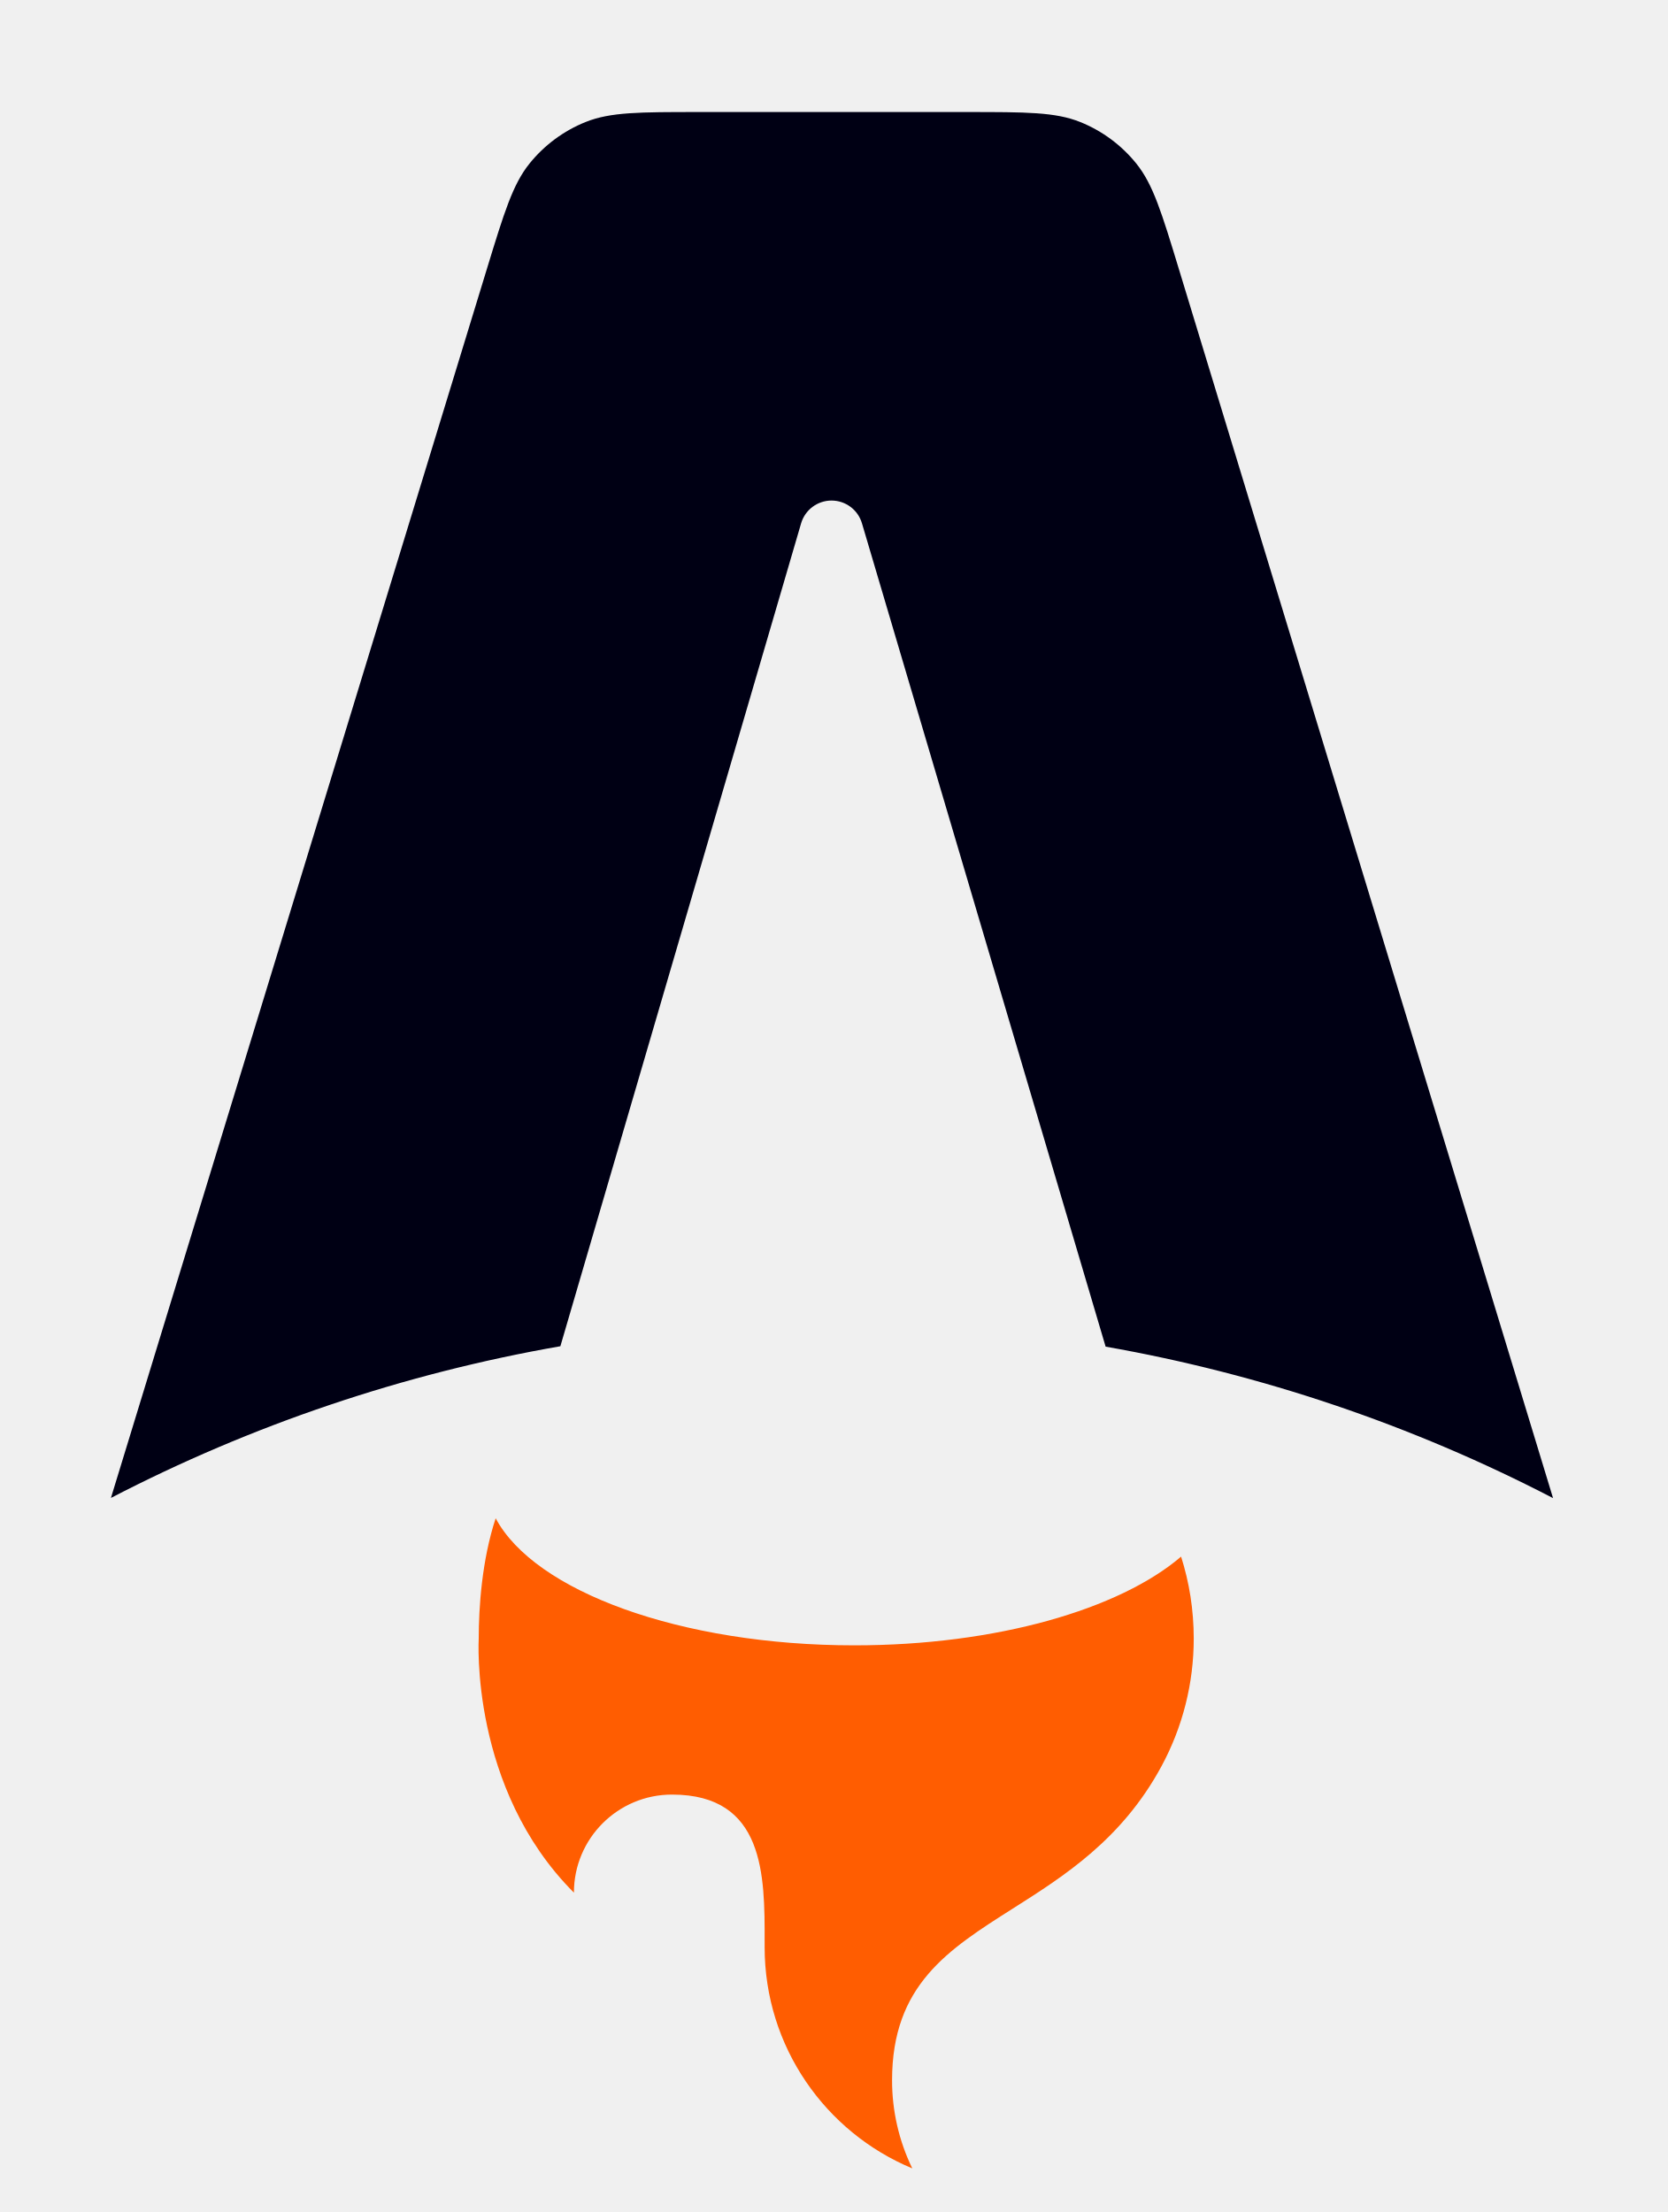
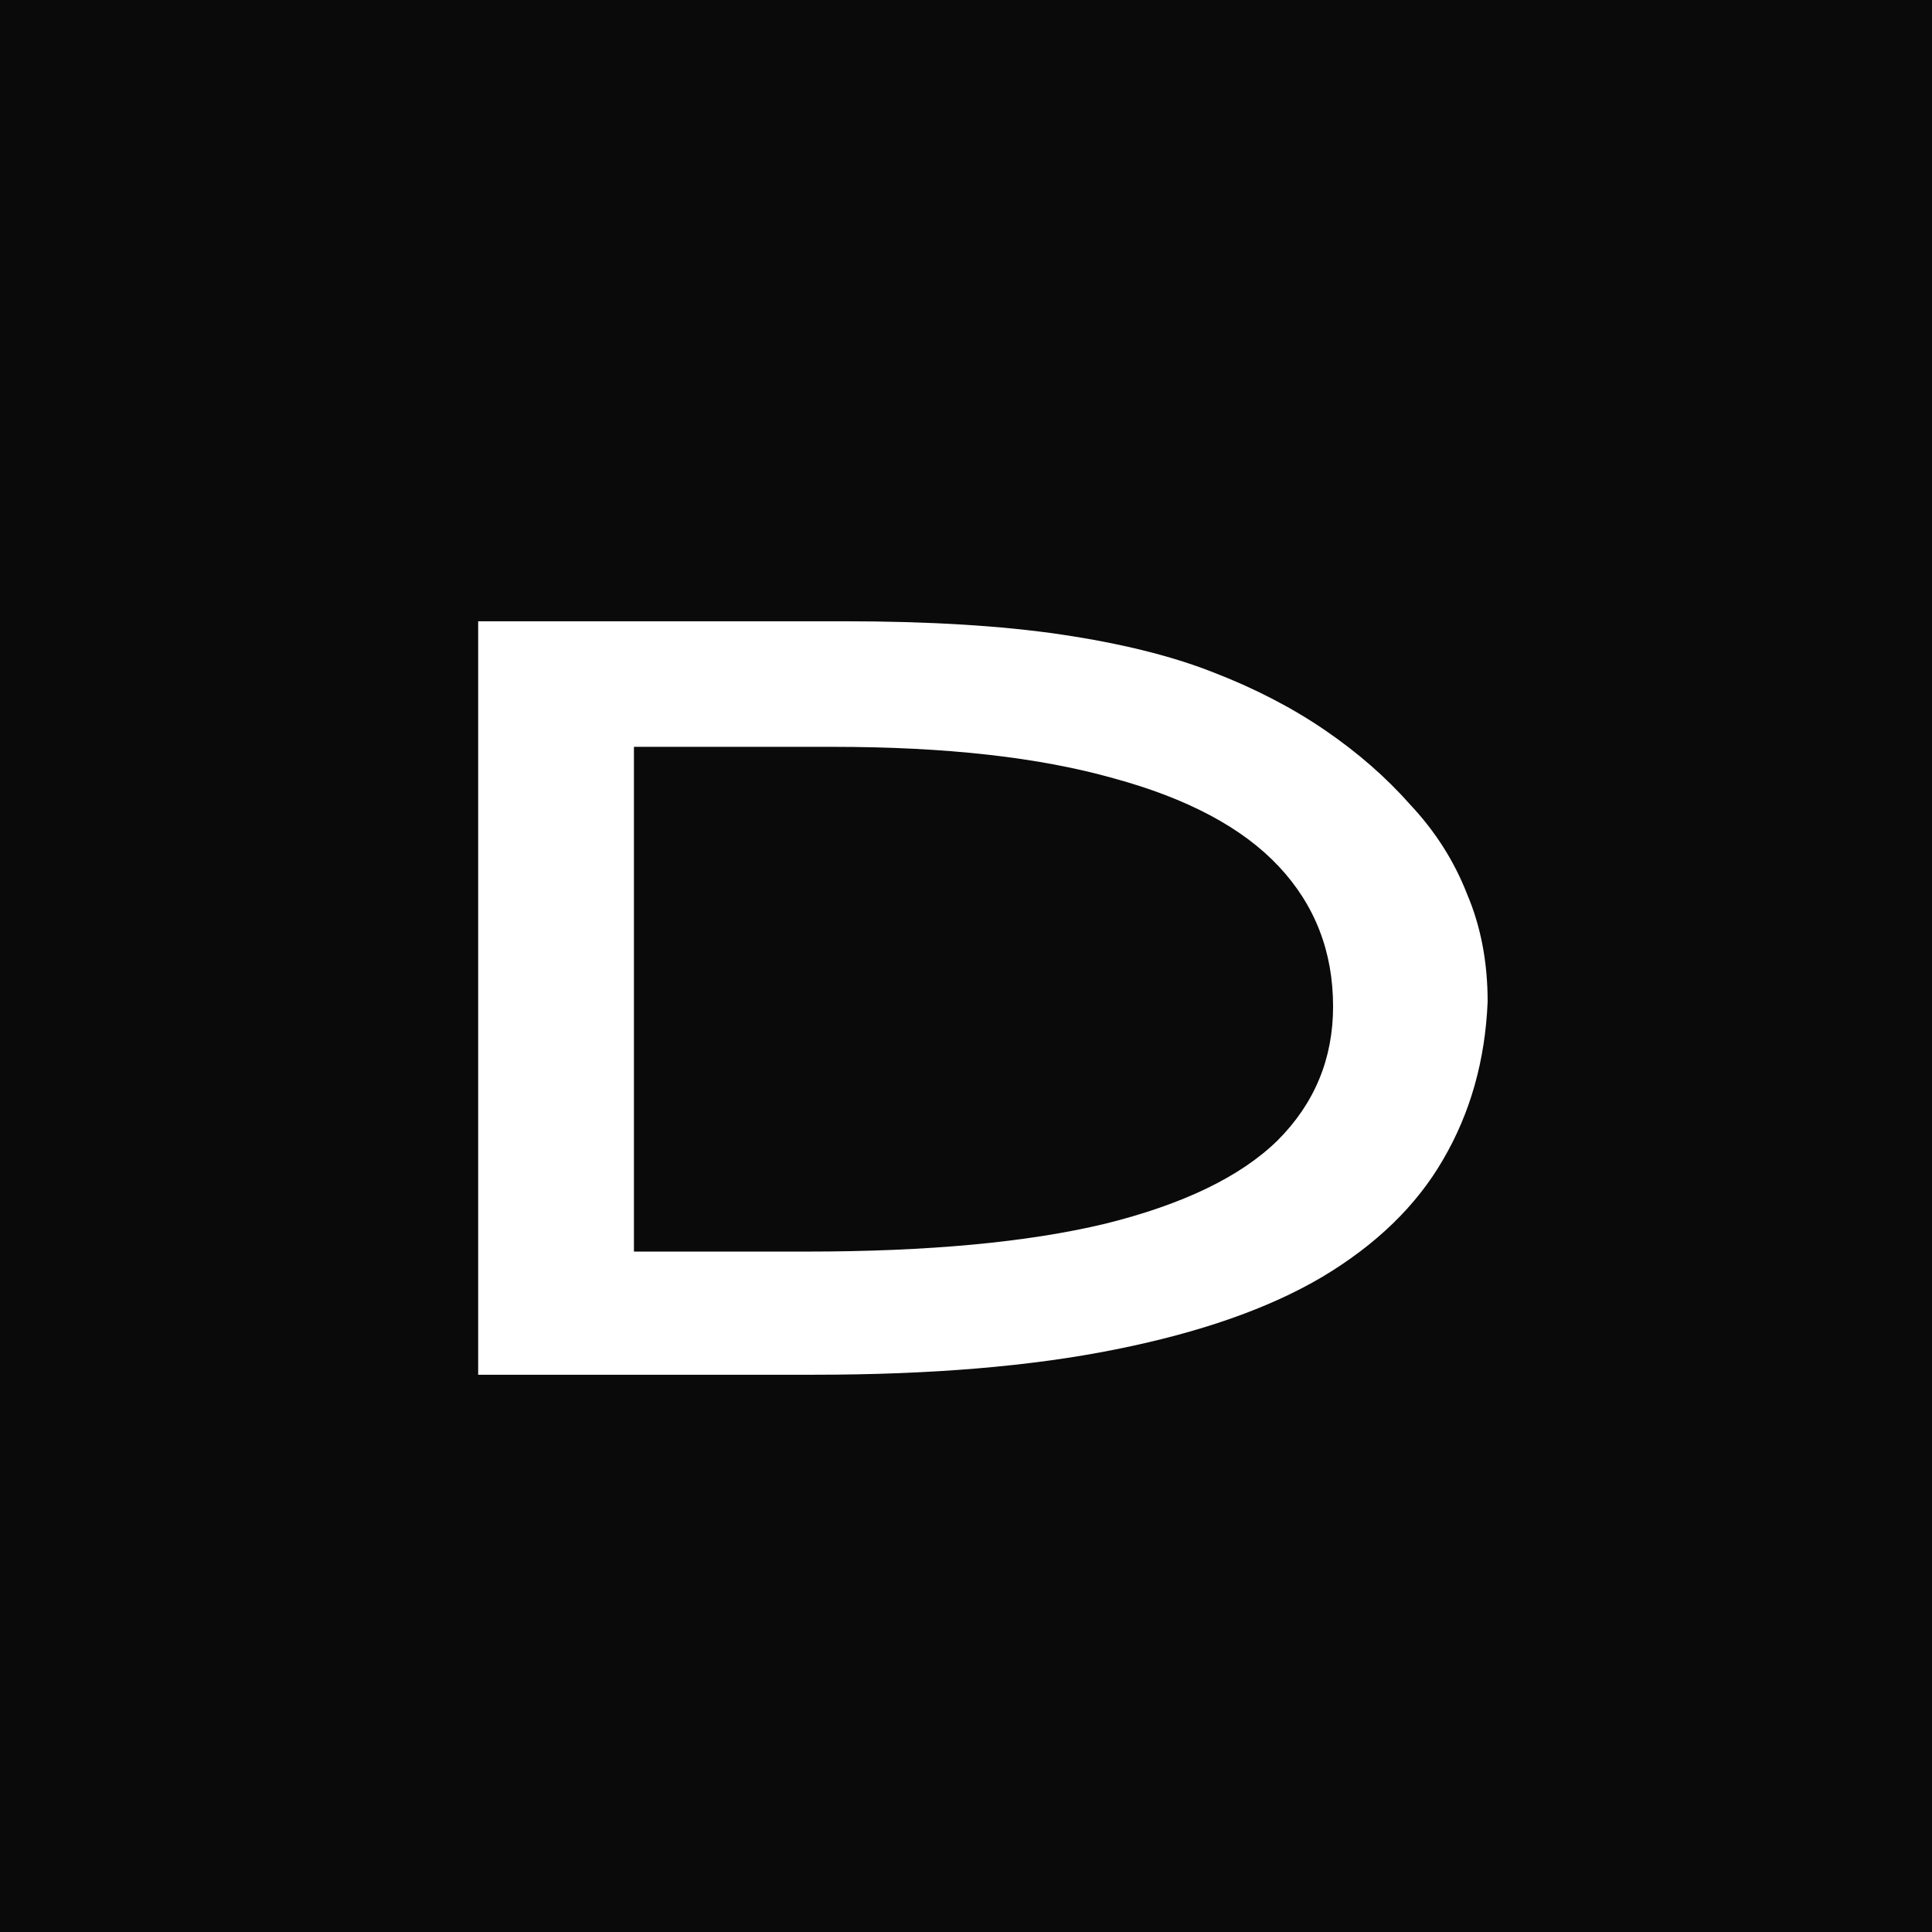
- <svg xmlns="http://www.w3.org/2000/svg" width="193" height="256" fill="none">
-   <style>
-         #flame { fill: #FF5D01; }
-         #a { fill: #000014; }
-         @media (prefers-color-scheme: dark) {
-             #a { fill: #fff; }
-         }
-     </style>
-   <path id="a" fill-rule="evenodd" clip-rule="evenodd" d="M131.496 18.929c1.943 2.413 2.935 5.67 4.917 12.181l43.309 142.27a180.277 180.277 0 00-51.778-17.53L99.746 60.56a3.67 3.67 0 00-7.042.01l-27.857 95.232a180.224 180.224 0 00-52.01 17.557l43.52-142.281c1.989-6.502 2.983-9.752 4.927-12.16a15.999 15.999 0 016.484-4.798c2.872-1.154 6.271-1.154 13.07-1.154h31.085c6.807 0 10.211 0 13.085 1.157a16 16 0 016.488 4.806z" fill="url(#paint0_linear)" />
-   <path id="flame" fill-rule="evenodd" clip-rule="evenodd" d="M136.678 180.151c-7.14 6.105-21.39 10.268-37.804 10.268-20.147 0-37.033-6.272-41.513-14.707-1.602 4.835-1.962 10.367-1.962 13.902 0 0-1.055 17.355 11.016 29.426 0-6.268 5.081-11.349 11.349-11.349 10.743 0 10.731 9.373 10.721 16.977v.679c0 11.542 7.054 21.436 17.086 25.606a23.27 23.27 0 01-2.339-10.2c0-11.008 6.463-15.107 13.973-19.87 5.977-3.79 12.616-8.001 17.192-16.449a31.013 31.013 0 003.744-14.82c0-3.299-.513-6.479-1.463-9.463z" />
+ <svg xmlns="http://www.w3.org/2000/svg" width="128" height="128" viewBox="0 0 128 128" fill="none">
+   <rect width="128" height="128" fill="#0A0A0A" style="fill:#0A0A0A;fill:color(display-p3 0.039 0.039 0.039);fill-opacity:1;" />
+   <path d="M31.68 91.08V41.16H55.84C61.547 41.16 66.373 41.453 70.32 42.04C74.267 42.627 77.6 43.453 80.32 44.52C83.093 45.587 85.573 46.867 87.76 48.36C89.947 49.853 91.84 51.507 93.44 53.32C95.093 55.08 96.347 57.053 97.2 59.24C98.107 61.373 98.56 63.747 98.56 66.36C98.4 70.253 97.413 73.747 95.6 76.84C93.84 79.88 91.173 82.467 87.6 84.6C84.08 86.68 79.52 88.28 73.92 89.4C68.373 90.52 61.707 91.08 53.92 91.08H31.68ZM42 82.92H53.44C61.493 82.92 68.08 82.307 73.2 81.08C78.373 79.8 82.187 77.96 84.64 75.56C87.093 73.107 88.32 70.147 88.32 66.68C88.32 63.053 87.12 59.96 84.72 57.4C82.32 54.84 78.667 52.893 73.76 51.56C68.853 50.173 62.667 49.48 55.2 49.48H42V82.92Z" fill="white" style="fill:white;fill-opacity:1;" />
</svg>
